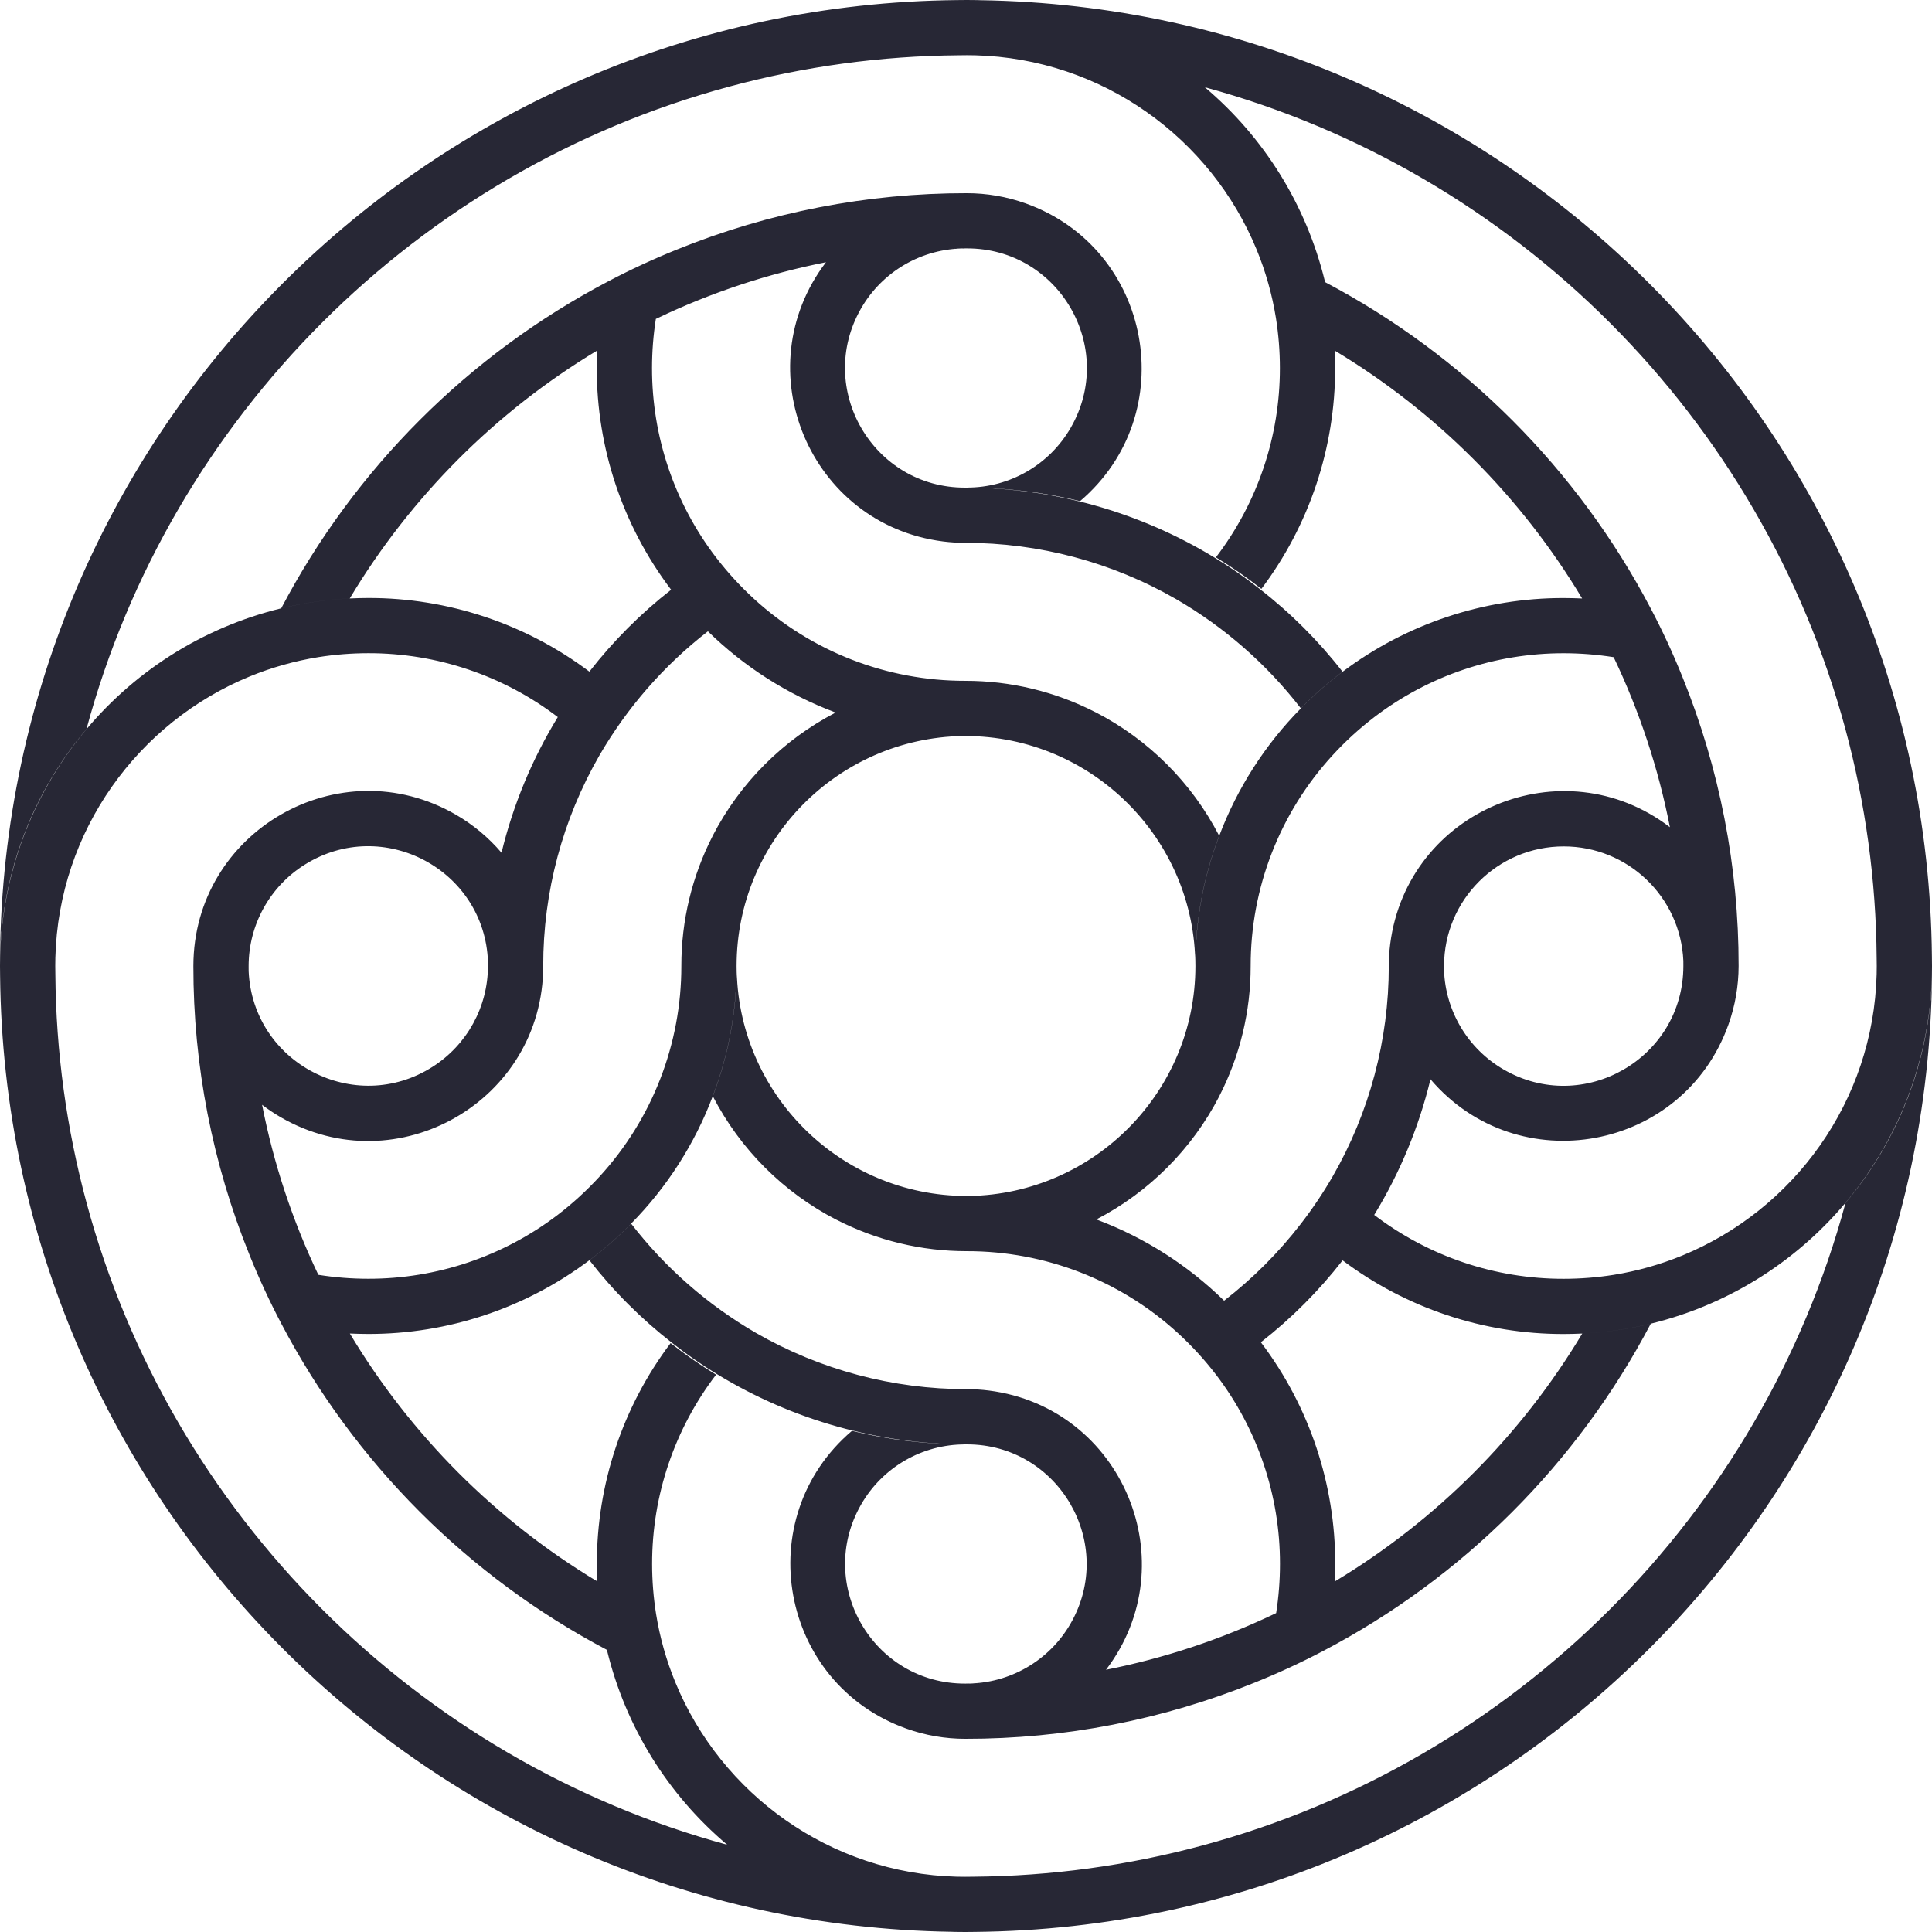
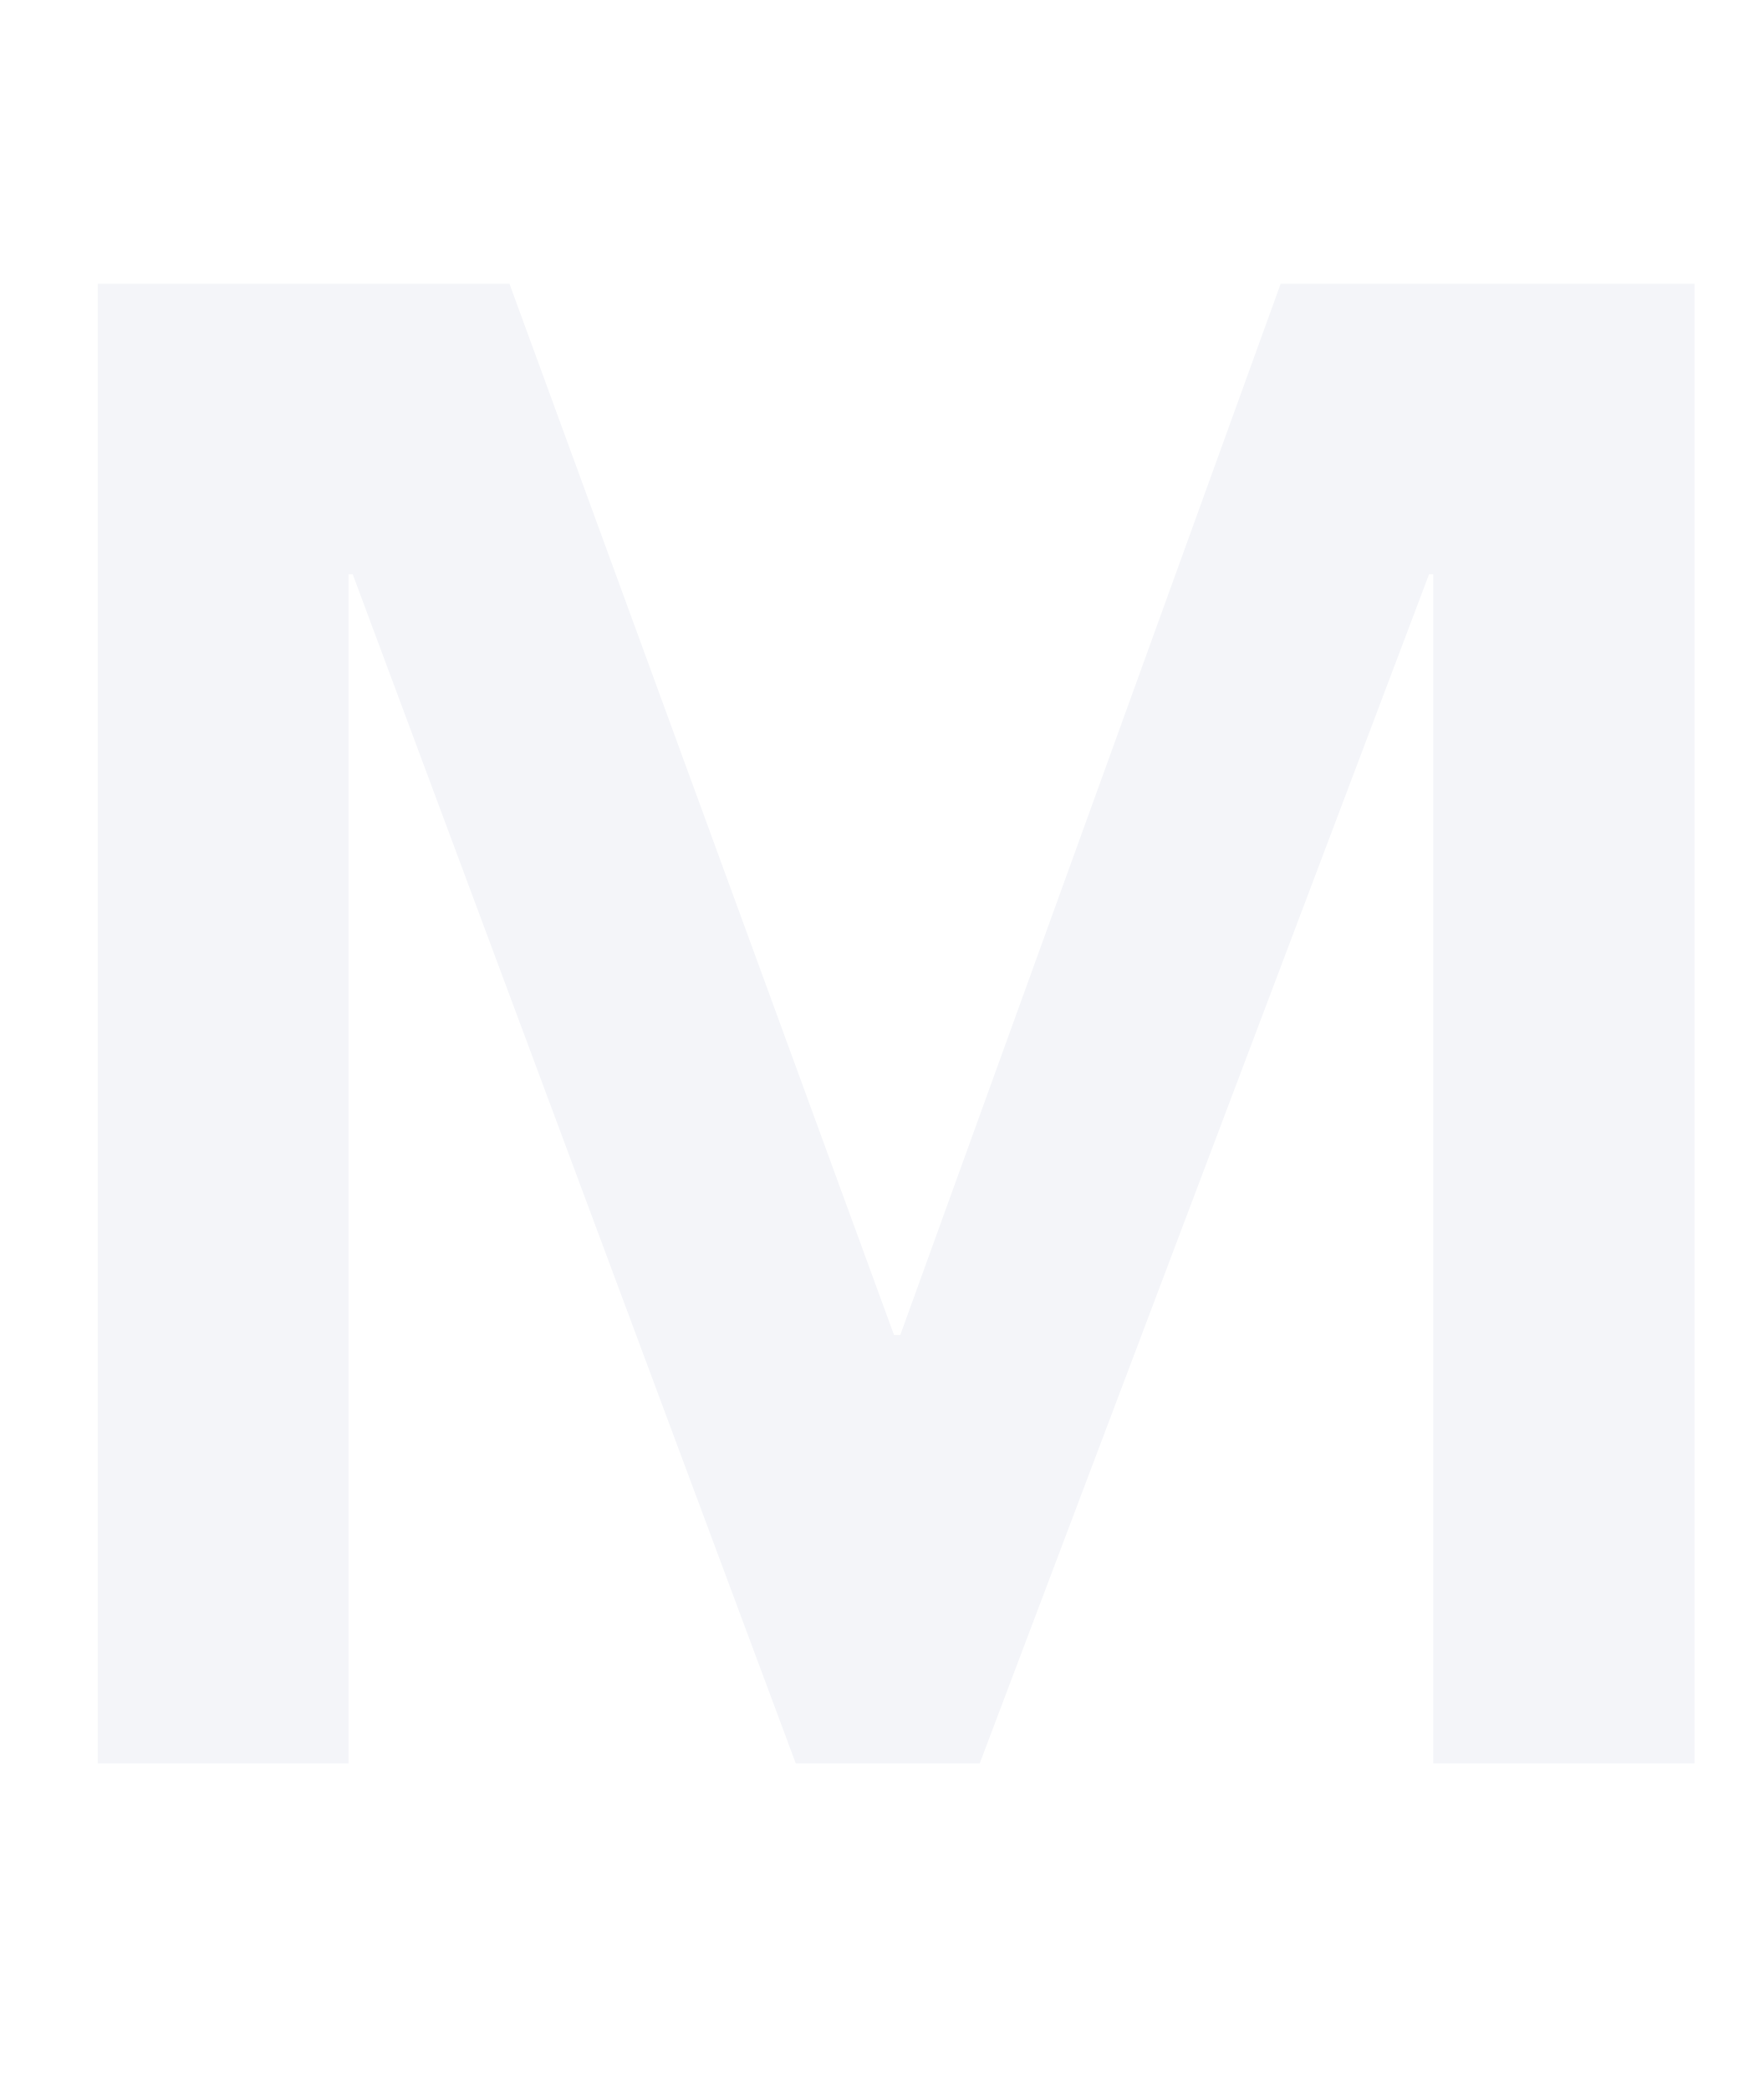
- <svg xmlns="http://www.w3.org/2000/svg" width="500" height="500" fill="none" viewBox="0 0 500 500">
-   <style>@media (prefers-color-scheme:dark){#logo{fill:#f4f5f9}}</style>
-   <path id="logo" fill="#272735" fill-rule="evenodd" d="M 252.783 0.024 C 251.925 0 251.066 0 250.208 0 C 249.349 0 248.492 0 247.634 0.024 C 111.485 1.381 1.357 111.402 0 247.423 C 0.555 225.867 8.45 205.146 22.378 188.686 C 44.159 107.902 107.981 44.141 188.843 22.38 C 208.158 17.176 228.06 14.464 248.064 14.309 C 248.779 14.285 249.494 14.285 250.208 14.285 C 250.921 14.285 251.639 14.285 252.353 14.309 C 285.265 15.166 313.339 35.713 325.206 64.571 C 327.551 70.27 329.231 76.222 330.21 82.307 C 330.891 86.582 331.234 90.905 331.235 95.235 C 331.259 112.946 325.437 130.17 314.674 144.235 C 318.758 146.717 322.689 149.445 326.445 152.4 C 338.863 135.932 345.565 115.861 345.535 95.235 C 345.535 93.734 345.492 92.233 345.428 90.733 C 371.707 106.547 393.695 128.578 409.461 154.886 C 407.873 154.818 406.285 154.77 404.696 154.77 C 384.058 154.738 363.969 161.433 347.476 173.841 C 343.639 176.716 340.029 179.884 336.681 183.316 C 327.41 192.712 320.209 203.946 315.542 216.294 L 315.542 216.317 C 311.441 227.075 309.349 238.494 309.371 250.006 C 309.371 282.473 283.247 308.933 250.887 309.519 L 250.231 309.517 C 217.369 309.517 190.653 282.826 190.653 249.996 C 190.674 261.507 188.582 272.927 184.482 283.684 L 184.482 283.709 C 191.568 297.432 202.755 308.609 216.486 315.683 L 216.51 315.683 C 226.943 321.038 238.504 323.821 250.231 323.802 C 270.43 323.777 289.905 331.331 304.805 344.968 C 308.413 348.266 311.722 351.875 314.696 355.753 C 325.461 369.818 331.283 387.041 331.259 404.751 C 331.257 409.008 330.926 413.258 330.269 417.465 C 330.11 417.54 329.953 417.616 329.793 417.691 C 315.932 424.301 301.301 429.155 286.237 432.137 C 307.318 404.418 290.487 364.273 255.94 359.876 C 254.047 359.635 252.141 359.514 250.232 359.514 C 231.08 359.531 212.26 354.514 195.657 344.966 C 183.15 337.727 172.173 328.119 163.341 316.682 C 159.993 320.114 156.383 323.283 152.546 326.156 C 158.775 334.165 165.981 341.364 173.995 347.585 C 177.751 350.542 181.682 353.27 185.767 355.753 C 205.192 367.57 227.495 373.813 250.232 373.8 C 274.059 373.8 288.95 399.593 277.037 420.227 C 271.508 429.803 261.291 435.703 250.232 435.703 C 251.888 435.703 253.537 435.682 255.182 435.639 C 253.392 435.691 251.595 435.715 249.791 435.715 C 225.966 435.782 211.001 410.031 222.858 389.363 C 228.39 379.718 238.672 373.781 249.791 373.812 C 239.916 373.819 230.074 372.643 220.477 370.312 C 193.955 392.876 201.805 435.691 234.607 447.377 C 239.481 449.115 244.617 450.002 249.791 450.002 C 275.497 450.035 300.966 445.086 324.789 435.43 C 330.81 433.01 336.704 430.284 342.448 427.265 C 378.645 408.293 408.212 378.754 427.219 342.576 C 421.399 343.973 415.463 344.826 409.487 345.123 C 393.721 371.432 371.73 393.463 345.452 409.279 C 345.516 407.771 345.557 406.261 345.557 404.754 C 345.588 384.128 338.885 364.057 326.468 347.588 L 326.312 347.379 C 334.209 341.211 341.315 334.091 347.468 326.183 C 363.958 338.585 384.041 345.275 404.673 345.243 C 406.27 345.243 407.866 345.194 409.462 345.124 C 415.439 344.826 421.375 343.973 427.193 342.576 C 468.956 332.395 498.757 295.546 499.975 252.578 C 500 251.723 500 250.866 500 250.01 L 500 250.003 C 500 249.148 500 248.291 499.975 247.435 C 498.623 111.865 389.221 2.123 253.696 0.052 Z M 336.681 316.695 C 330.931 324.158 324.248 330.853 316.797 336.617 C 307.426 327.441 296.25 320.311 283.978 315.682 L 283.954 315.682 L 283.727 315.596 C 297.373 308.515 308.488 297.379 315.543 283.719 L 315.543 283.695 C 320.901 273.275 323.689 261.723 323.67 250.004 C 323.647 229.818 331.209 210.359 344.855 195.483 C 348.157 191.879 351.77 188.572 355.652 185.602 C 369.737 174.845 386.975 169.03 404.698 169.055 C 409.023 169.056 413.341 169.398 417.613 170.075 L 417.615 170.078 C 424.302 184.073 429.193 198.857 432.171 214.079 C 404.471 192.927 364.26 209.692 359.791 244.257 C 359.546 246.163 359.42 248.083 359.418 250.004 C 359.433 269.143 354.412 287.946 344.857 304.528 C 342.404 308.76 339.673 312.824 336.681 316.695 Z M 404.696 219.054 C 421.277 219.046 434.922 232.1 435.65 248.665 C 435.653 249.112 435.655 249.559 435.655 250.006 C 435.634 273.856 409.802 288.739 389.158 276.796 C 379.932 271.459 374.097 261.753 373.711 251.101 C 373.713 250.738 373.716 250.371 373.716 250.006 C 373.724 232.903 387.594 219.046 404.696 219.054 Z M 355.651 314.409 C 362.3 303.539 367.212 291.697 370.207 279.312 C 392.821 305.841 435.674 297.941 447.342 265.092 C 449.062 260.248 449.945 255.146 449.953 250.006 C 449.985 224.321 445.032 198.875 435.369 175.077 C 432.944 169.062 430.216 163.174 427.194 157.436 C 408.278 121.431 378.901 91.999 342.932 73.015 L 342.866 72.735 C 338.089 53.145 327.212 35.58 311.803 22.573 C 392.347 44.507 455.876 108.137 477.598 188.698 C 482.807 207.993 485.521 227.877 485.676 247.862 C 485.701 248.577 485.701 249.292 485.701 250.006 C 485.701 250.72 485.701 251.433 485.676 252.148 C 484.818 285.028 464.251 313.074 435.369 324.933 C 429.662 327.275 423.704 328.952 417.614 329.932 C 413.333 330.611 409.007 330.953 404.673 330.956 C 386.957 330.981 369.726 325.17 355.643 314.421 Z M 315.518 216.315 L 315.518 216.291 C 308.432 202.566 297.245 191.39 283.514 184.316 L 283.49 184.316 C 273.057 178.961 261.496 176.177 249.769 176.197 C 229.57 176.222 210.095 168.669 195.194 155.031 C 191.586 151.733 188.277 148.123 185.303 144.246 C 174.539 130.181 168.717 112.958 168.741 95.246 C 168.742 90.99 169.074 86.739 169.731 82.534 L 170.206 82.308 C 184.067 75.697 198.699 70.844 213.762 67.861 C 192.681 95.581 209.514 135.727 244.062 140.124 C 245.954 140.364 247.86 140.485 249.767 140.485 C 268.919 140.468 287.739 145.484 304.342 155.032 C 316.849 162.271 327.826 171.878 336.658 183.316 C 340.006 179.884 343.615 176.716 347.453 173.841 C 341.224 165.833 334.018 158.634 326.004 152.413 C 322.247 149.456 318.317 146.729 314.232 144.246 C 294.807 132.429 272.504 126.186 249.767 126.199 C 225.94 126.266 210.977 100.515 222.832 79.847 C 228.365 70.201 238.647 64.264 249.767 64.296 C 248.101 64.296 246.441 64.318 244.784 64.361 C 246.586 64.309 248.394 64.283 250.208 64.283 C 274.034 64.217 288.997 89.969 277.142 110.636 C 271.609 120.282 261.328 126.218 250.208 126.187 C 260.084 126.181 269.924 127.356 279.522 129.687 C 306.045 107.124 298.196 64.31 265.395 52.621 C 260.52 50.885 255.383 49.997 250.208 49.998 C 224.502 49.964 199.034 54.913 175.211 64.569 C 169.19 66.99 163.295 69.716 157.551 72.735 C 121.355 91.707 91.788 121.246 72.782 157.424 C 78.601 156.027 84.537 155.174 90.513 154.877 C 106.279 128.568 128.27 106.536 154.55 90.72 C 154.483 92.229 154.441 93.738 154.441 95.246 C 154.41 115.872 161.114 135.943 173.531 152.412 L 173.688 152.62 C 165.791 158.789 158.685 165.908 152.532 173.817 C 136.041 161.415 115.959 154.726 95.327 154.758 C 93.73 154.758 92.134 154.806 90.536 154.877 C 84.56 155.174 78.624 156.027 72.806 157.424 C 31.044 167.606 1.244 204.454 0.025 247.423 C 0 248.279 0 249.137 0 249.993 C 0 250.849 0 251.707 0.025 252.565 C 1.379 388.136 110.782 497.879 246.31 499.947 L 247.217 499.975 C 248.075 500 248.934 500 249.793 500 C 250.651 500 251.508 500 252.366 499.975 C 388.515 498.618 498.642 388.598 500 252.575 C 499.445 274.132 491.55 294.853 477.621 311.313 C 455.841 392.098 392.018 455.857 311.157 477.619 C 291.842 482.823 271.94 485.535 251.936 485.691 C 251.222 485.714 250.506 485.714 249.793 485.714 C 249.078 485.714 248.361 485.714 247.647 485.691 C 214.736 484.834 186.661 464.286 174.794 435.429 C 172.448 429.729 170.769 423.777 169.789 417.692 C 169.109 413.416 168.766 409.093 168.765 404.764 C 168.74 387.054 174.563 369.83 185.326 355.765 C 181.242 353.282 177.311 350.555 173.554 347.598 C 161.137 364.066 154.434 384.138 154.465 404.764 C 154.465 406.263 154.507 407.765 154.572 409.265 C 128.294 393.45 106.305 371.421 90.539 345.114 C 92.127 345.182 93.715 345.229 95.304 345.229 C 115.944 345.262 136.031 338.567 152.524 326.158 C 156.362 323.283 159.971 320.115 163.319 316.683 C 172.59 307.286 179.791 296.053 184.458 283.705 L 184.458 283.682 C 188.559 272.924 190.651 261.505 190.63 249.993 C 190.63 217.526 216.753 191.066 249.113 190.48 L 249.769 190.481 C 282.632 190.481 309.347 217.173 309.347 250.003 C 309.326 238.492 311.418 227.073 315.518 216.315 Z M 157.067 426.985 C 121.099 408.001 91.722 378.568 72.806 342.563 C 69.784 336.825 67.056 330.937 64.632 324.921 C 54.968 301.124 50.015 275.677 50.047 249.993 C 50.074 215.144 87.817 193.392 117.984 210.841 C 122.453 213.425 126.447 216.756 129.793 220.687 C 132.788 208.302 137.699 196.46 144.349 185.59 L 144.356 185.577 C 130.273 174.829 113.043 169.018 95.327 169.044 C 90.993 169.046 86.667 169.388 82.386 170.067 C 76.296 171.047 70.338 172.724 64.631 175.066 C 35.749 186.925 15.181 214.971 14.324 247.851 C 14.299 248.565 14.299 249.279 14.299 249.993 C 14.299 250.708 14.299 251.423 14.324 252.137 C 14.479 272.123 17.193 292.007 22.402 311.303 C 44.125 391.862 107.653 455.493 188.198 477.426 C 172.789 464.419 161.911 446.854 157.135 427.264 Z M 82.387 329.923 C 86.66 330.601 90.978 330.942 95.304 330.944 C 113.026 330.967 130.263 325.153 144.349 314.396 C 148.23 311.425 151.843 308.119 155.144 304.515 C 168.792 289.639 176.353 270.18 176.331 249.993 C 176.312 238.275 179.099 226.723 184.458 216.302 L 184.458 216.278 C 191.512 202.619 202.628 191.483 216.273 184.403 L 216.047 184.317 L 216.022 184.317 C 203.751 179.686 192.576 172.557 183.204 163.381 C 171.869 172.169 162.342 183.065 155.145 195.47 C 145.59 212.051 140.568 230.856 140.585 249.993 C 140.57 284.832 102.849 306.59 72.685 289.159 C 70.999 288.184 69.377 287.102 67.829 285.918 C 70.807 301.14 75.699 315.924 82.386 329.92 Z M 64.351 251.334 C 65.409 275.16 91.863 288.907 111.968 276.077 C 120.877 270.392 126.273 260.559 126.284 249.993 C 126.284 249.628 126.285 249.262 126.289 248.899 C 125.425 225.064 99.084 211.104 78.874 223.768 C 69.843 229.428 64.355 239.334 64.346 249.993 C 64.346 250.442 64.347 250.888 64.351 251.334 Z" />
+ <svg xmlns="http://www.w3.org/2000/svg" viewBox="43.5 8 13.5 16" role="img" aria-label="Mercury">
+   <path fill="#f4f5f9" d="M44.248 10.172H47.4L50.344 18.22H50.392L53.304 10.172H56.472V21.5H54.472V12.396H54.44L51 21.5H49.592L46.2 12.396H46.168V21.5H44.248V10.172Z" />
</svg>
